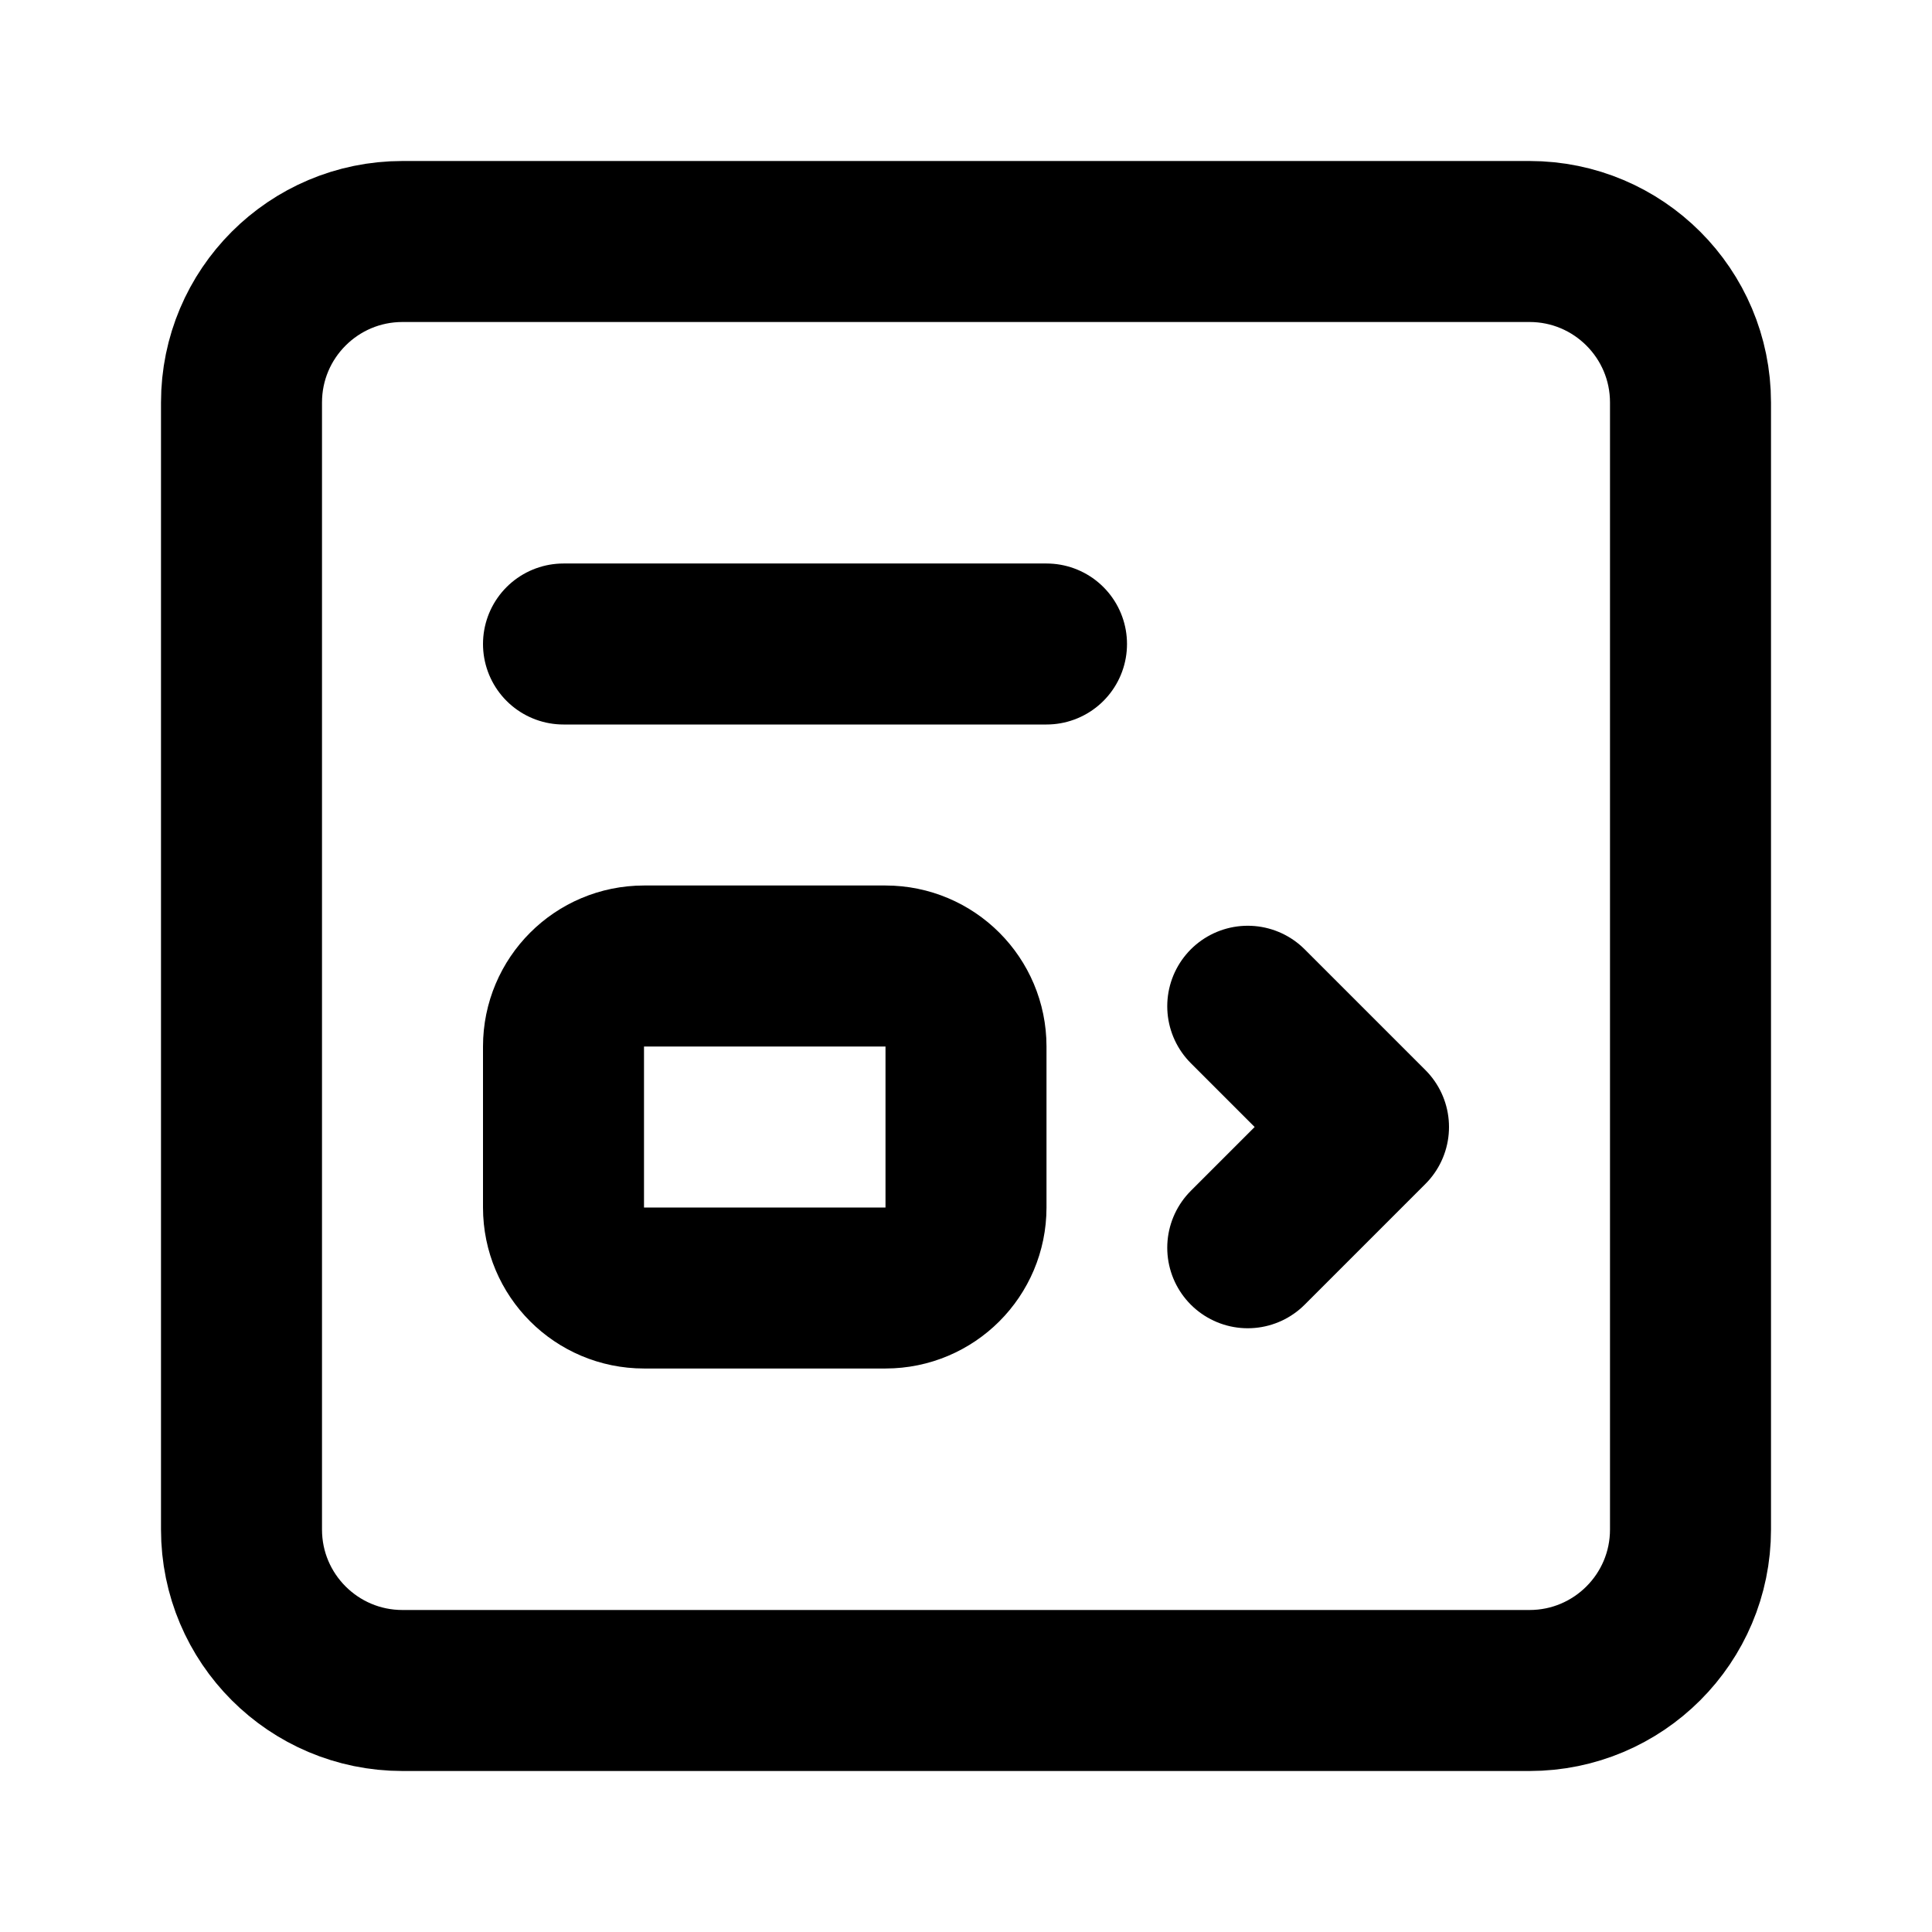
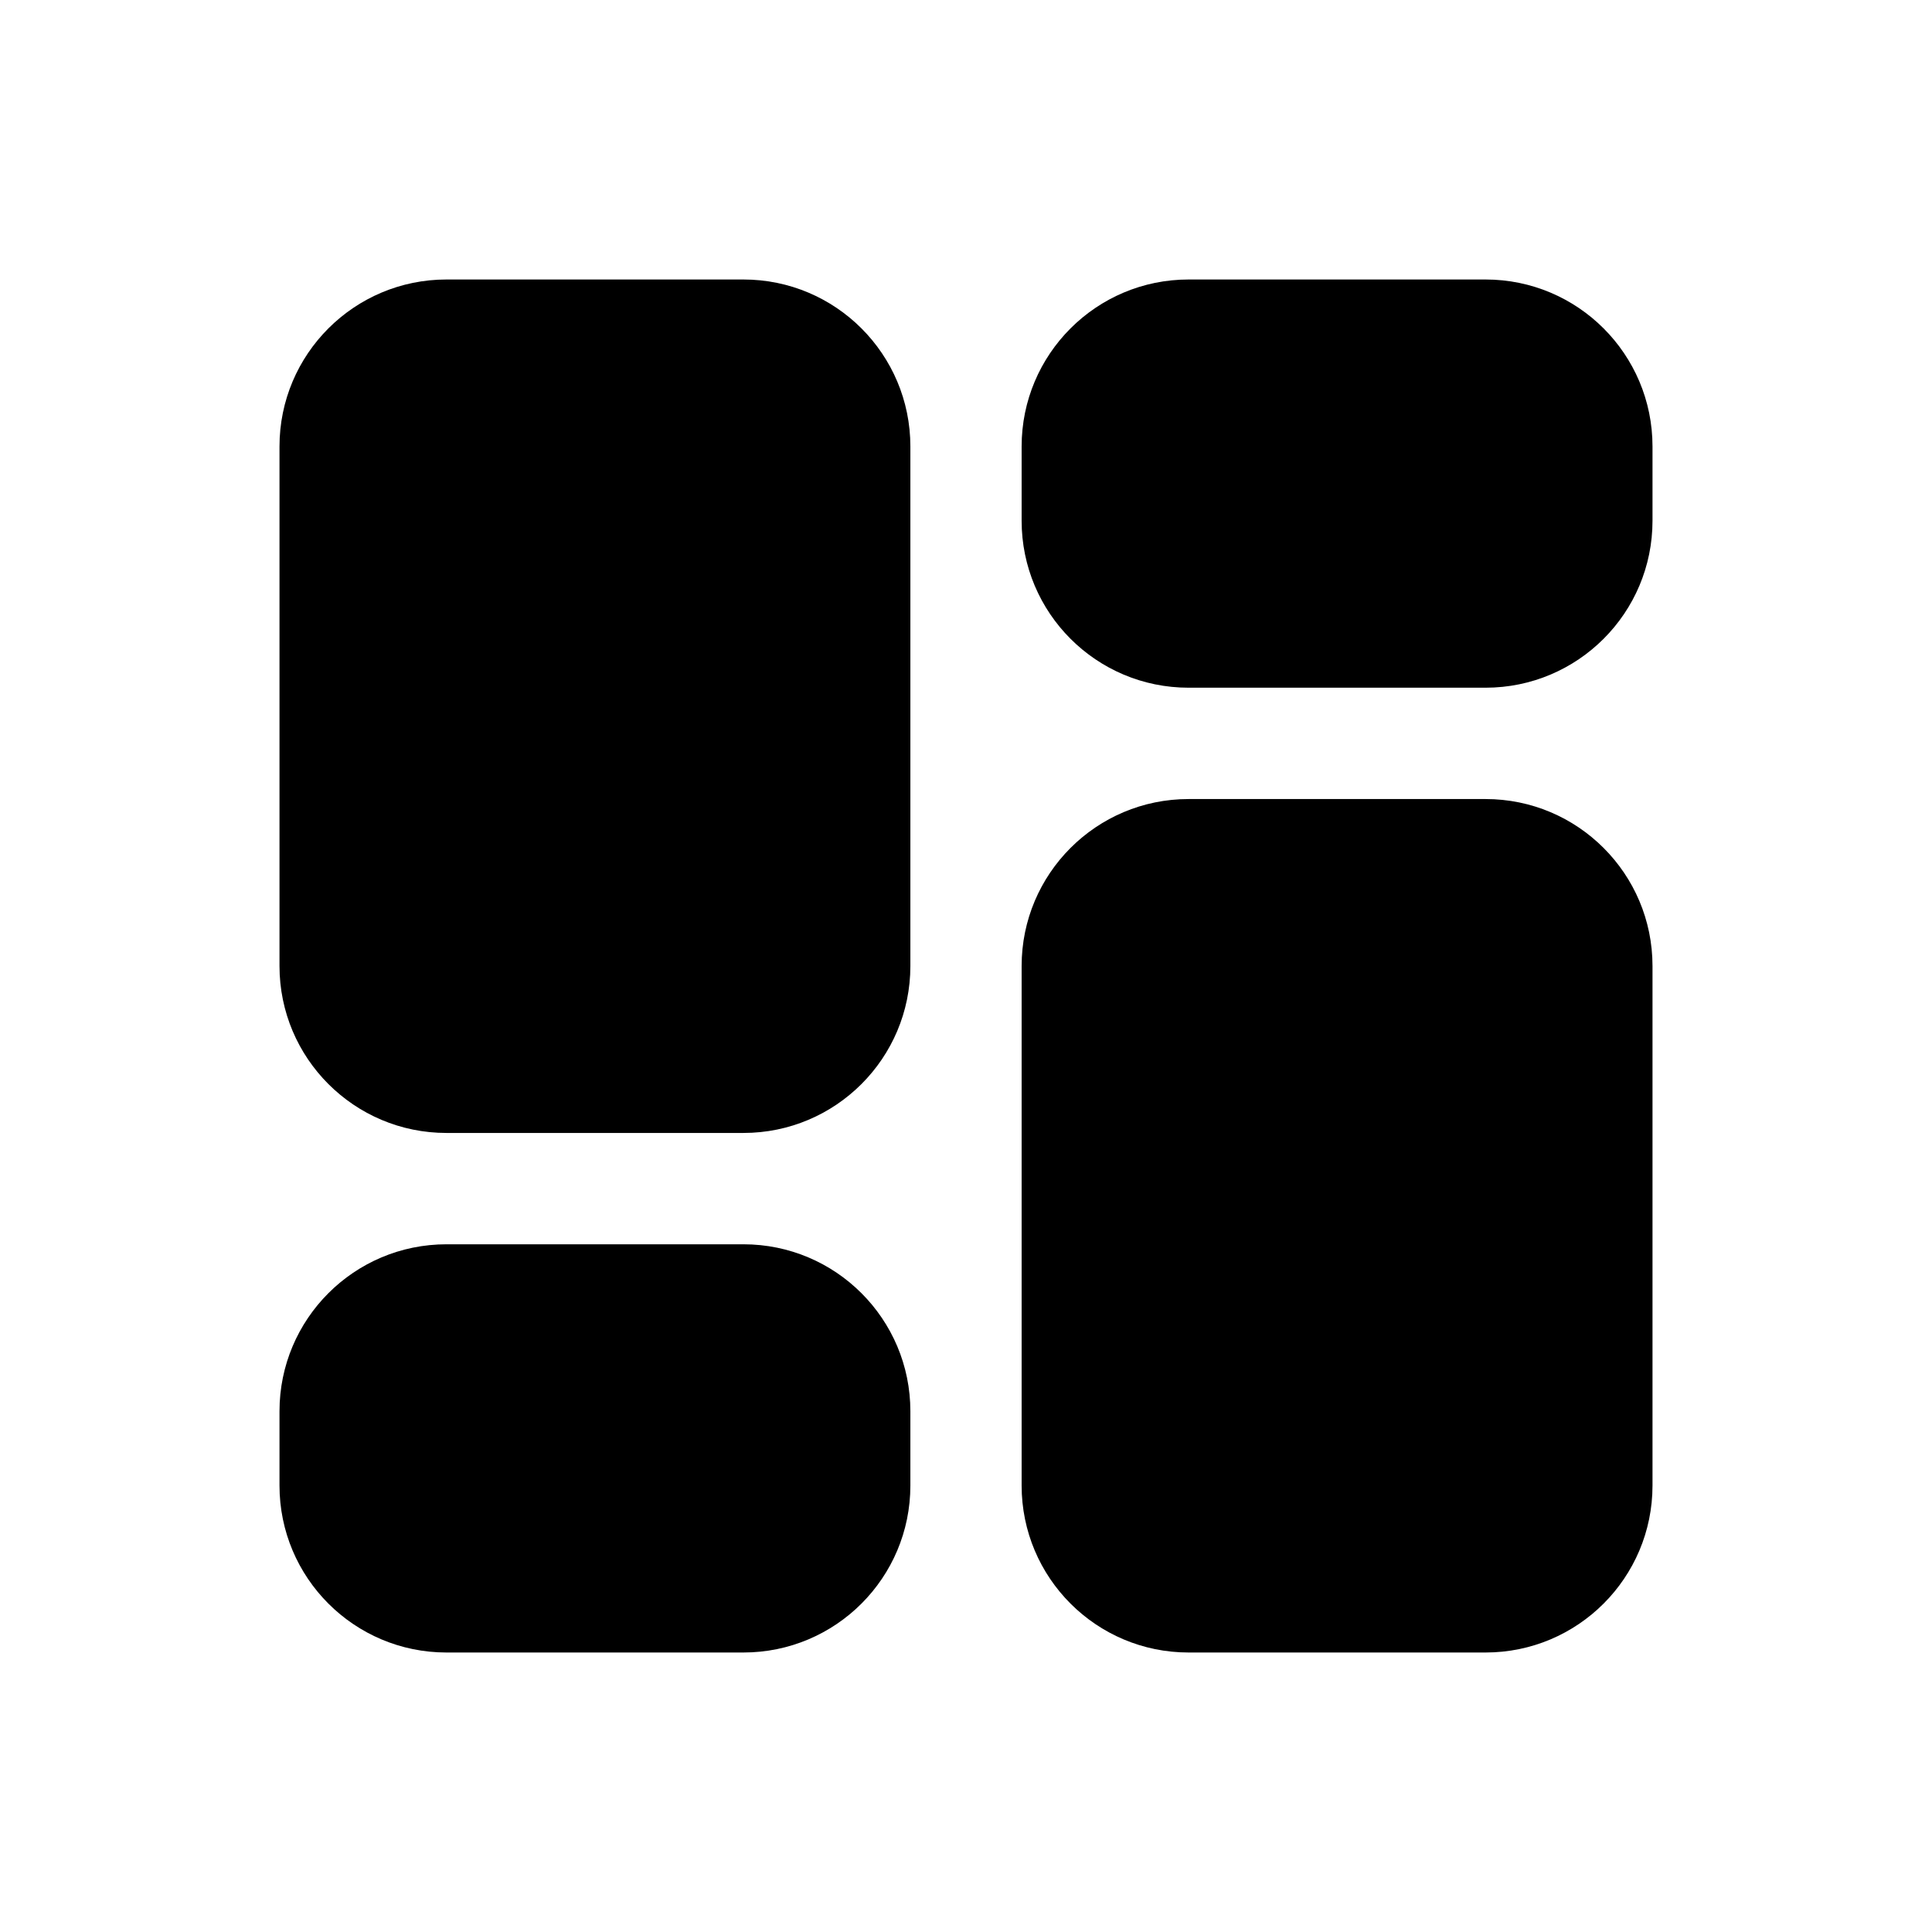
- <svg xmlns="http://www.w3.org/2000/svg" width="24" height="24" viewBox="0 0 24 24" fill="none" stroke="currentColor" stroke-width="2" stroke-linecap="round" stroke-linejoin="round">
-   <rect x="3" y="3" width="18" height="18" rx="2" />
-   <path d="M7 8h6" />
-   <rect x="7" y="12" width="5" height="4" rx="1" />
-   <path d="m15.5 12.5 1.5 1.5-1.5 1.5" />
+ <svg xmlns="http://www.w3.org/2000/svg" width="24" height="24" viewBox="0 0 24 24" fill="currentColor" fill-rule="evenodd">
+   <path d="M5.547 3.472L9.234 3.472A2.074 2.074 0 0 1 11.309 5.547L11.309 12A2.074 2.074 0 0 1 9.234 14.074L5.547 14.074A2.074 2.074 0 0 1 3.472 12L3.472 5.547A2.074 2.074 0 0 1 5.547 3.472Z" />
+   <path d="M5.547 15.457L9.234 15.457A2.074 2.074 0 0 1 11.309 17.532L11.309 18.453A2.074 2.074 0 0 1 9.234 20.528L5.547 20.528A2.074 2.074 0 0 1 3.472 18.453L3.472 17.532A2.074 2.074 0 0 1 5.547 15.457Z" />
+   <path d="M14.766 3.472L18.453 3.472A2.074 2.074 0 0 1 20.528 5.547L20.528 6.468A2.074 2.074 0 0 1 18.453 8.543L14.766 8.543A2.074 2.074 0 0 1 12.691 6.468L12.691 5.547A2.074 2.074 0 0 1 14.766 3.472Z" />
+   <path d="M14.766 9.926L18.453 9.926A2.074 2.074 0 0 1 20.528 12L20.528 18.453A2.074 2.074 0 0 1 18.453 20.528L14.766 20.528A2.074 2.074 0 0 1 12.691 18.453L12.691 12A2.074 2.074 0 0 1 14.766 9.926Z" />
</svg>
